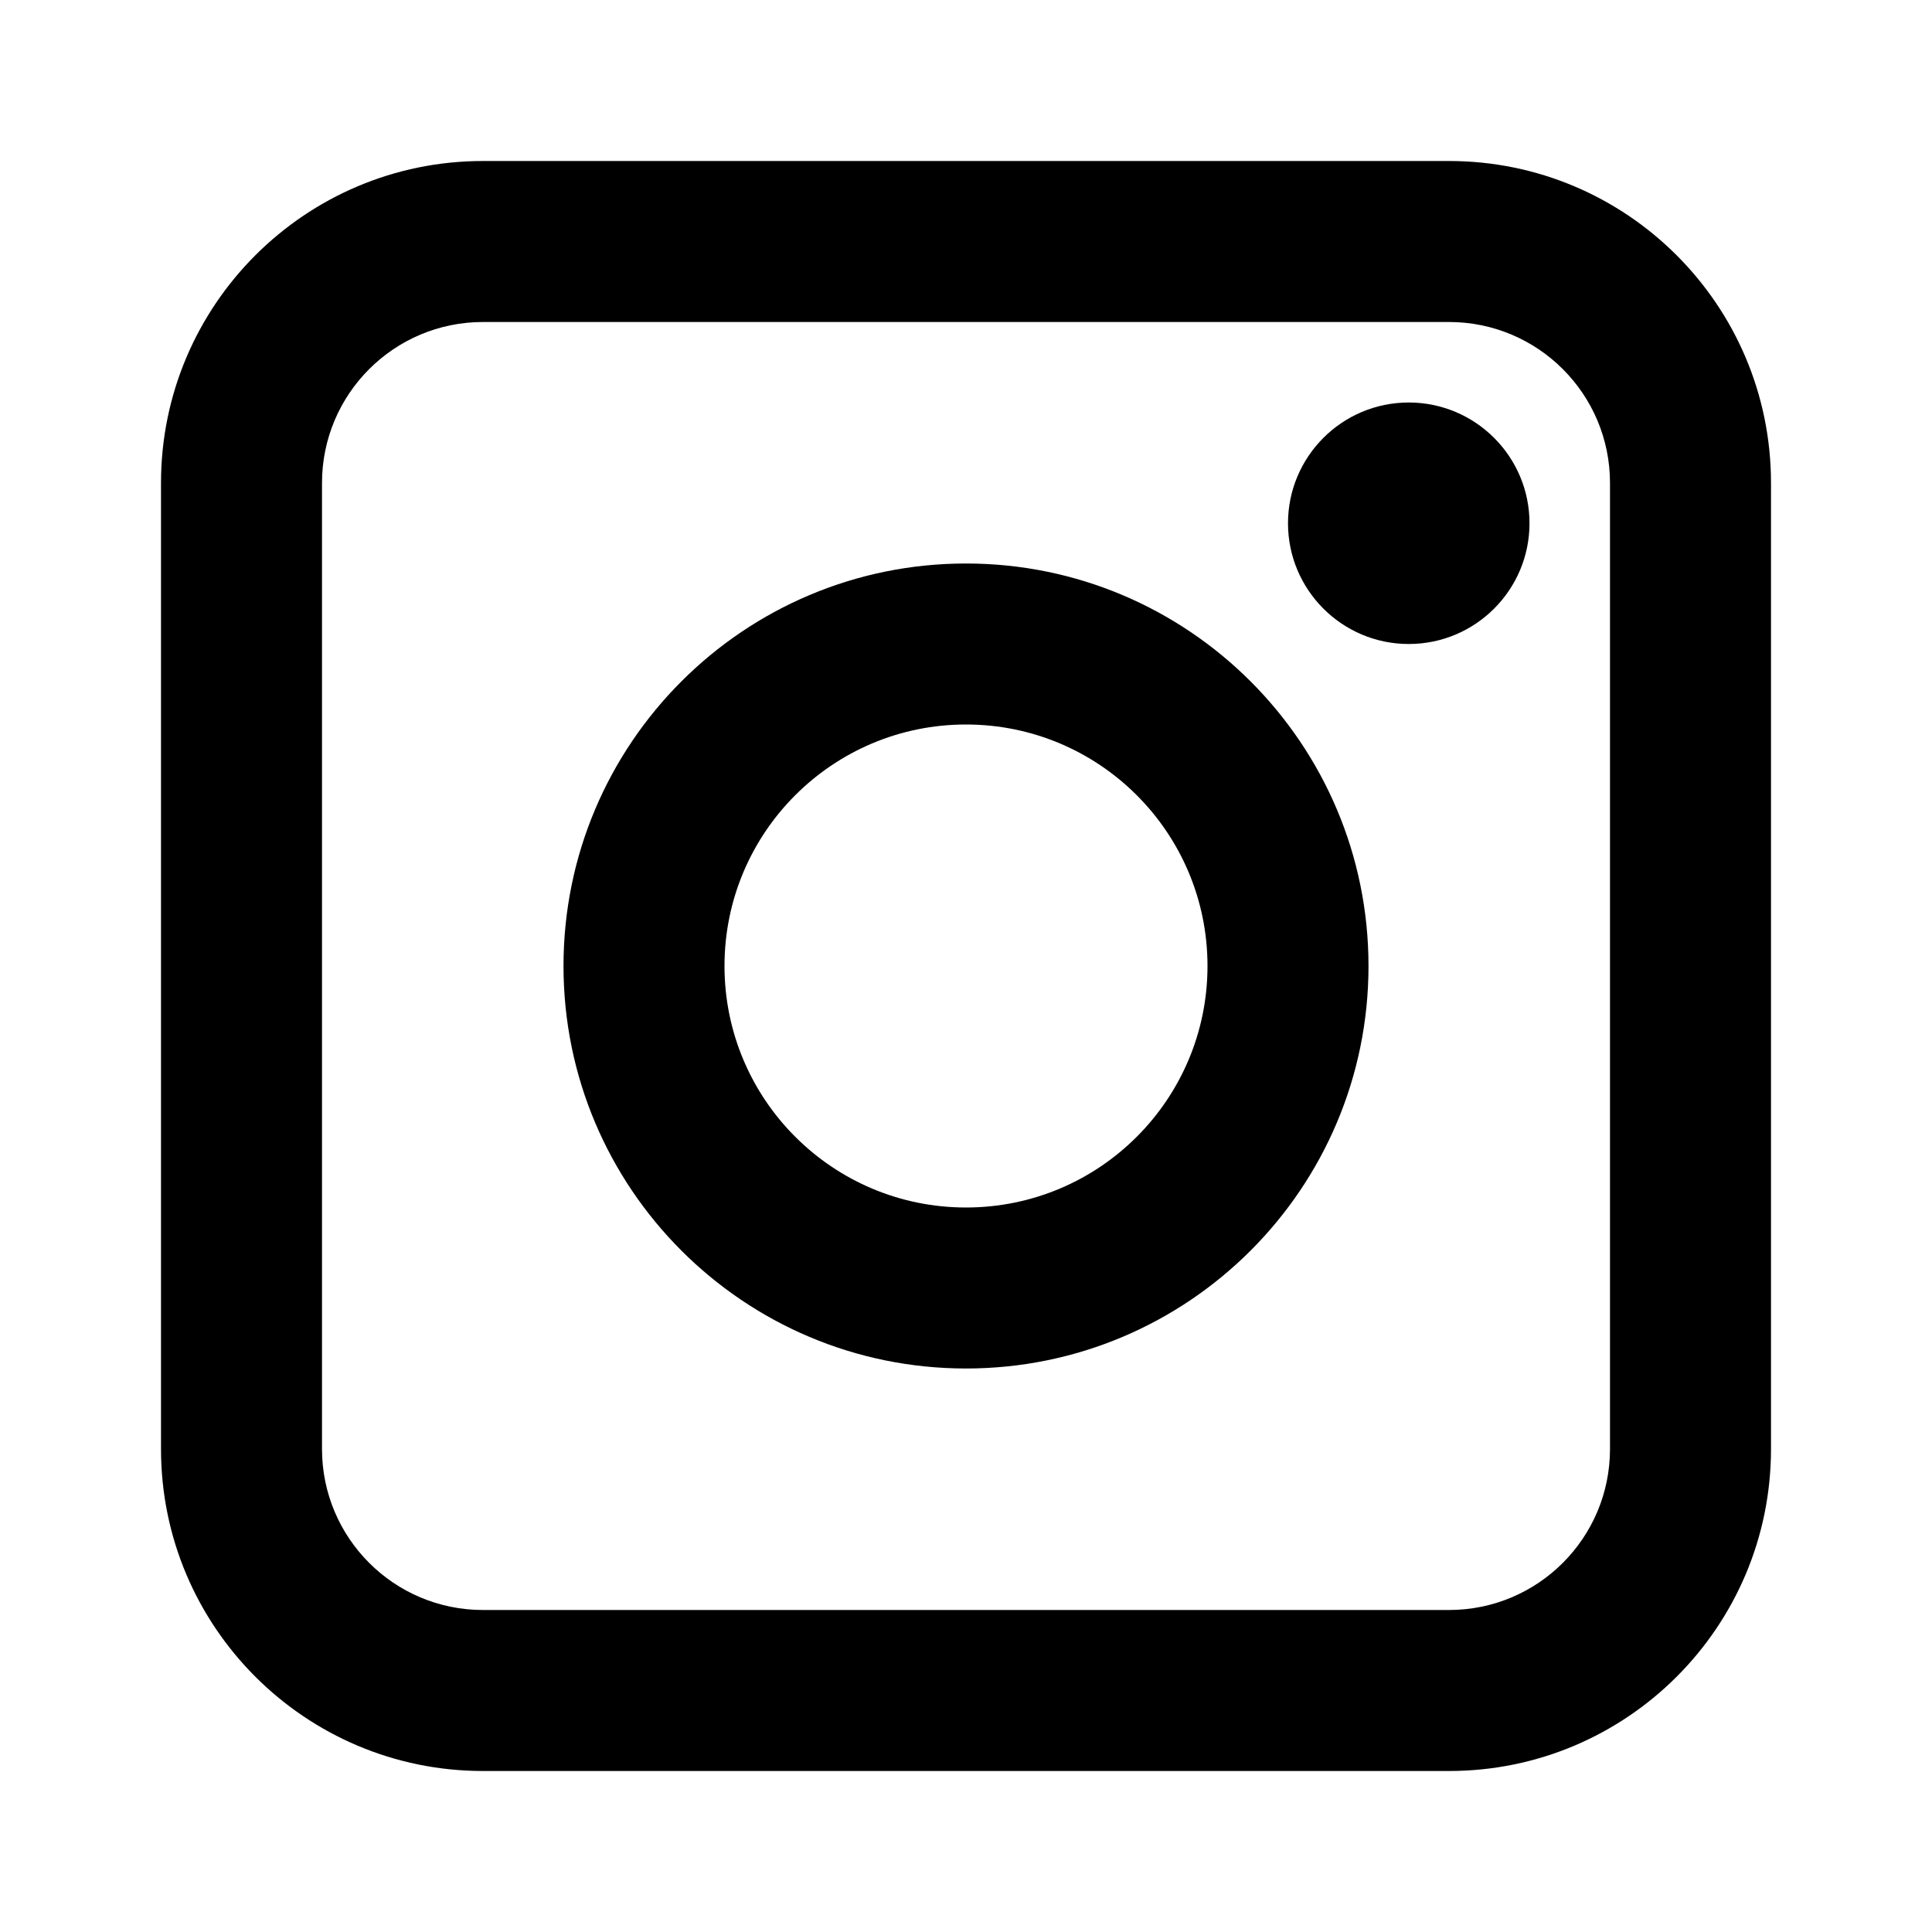
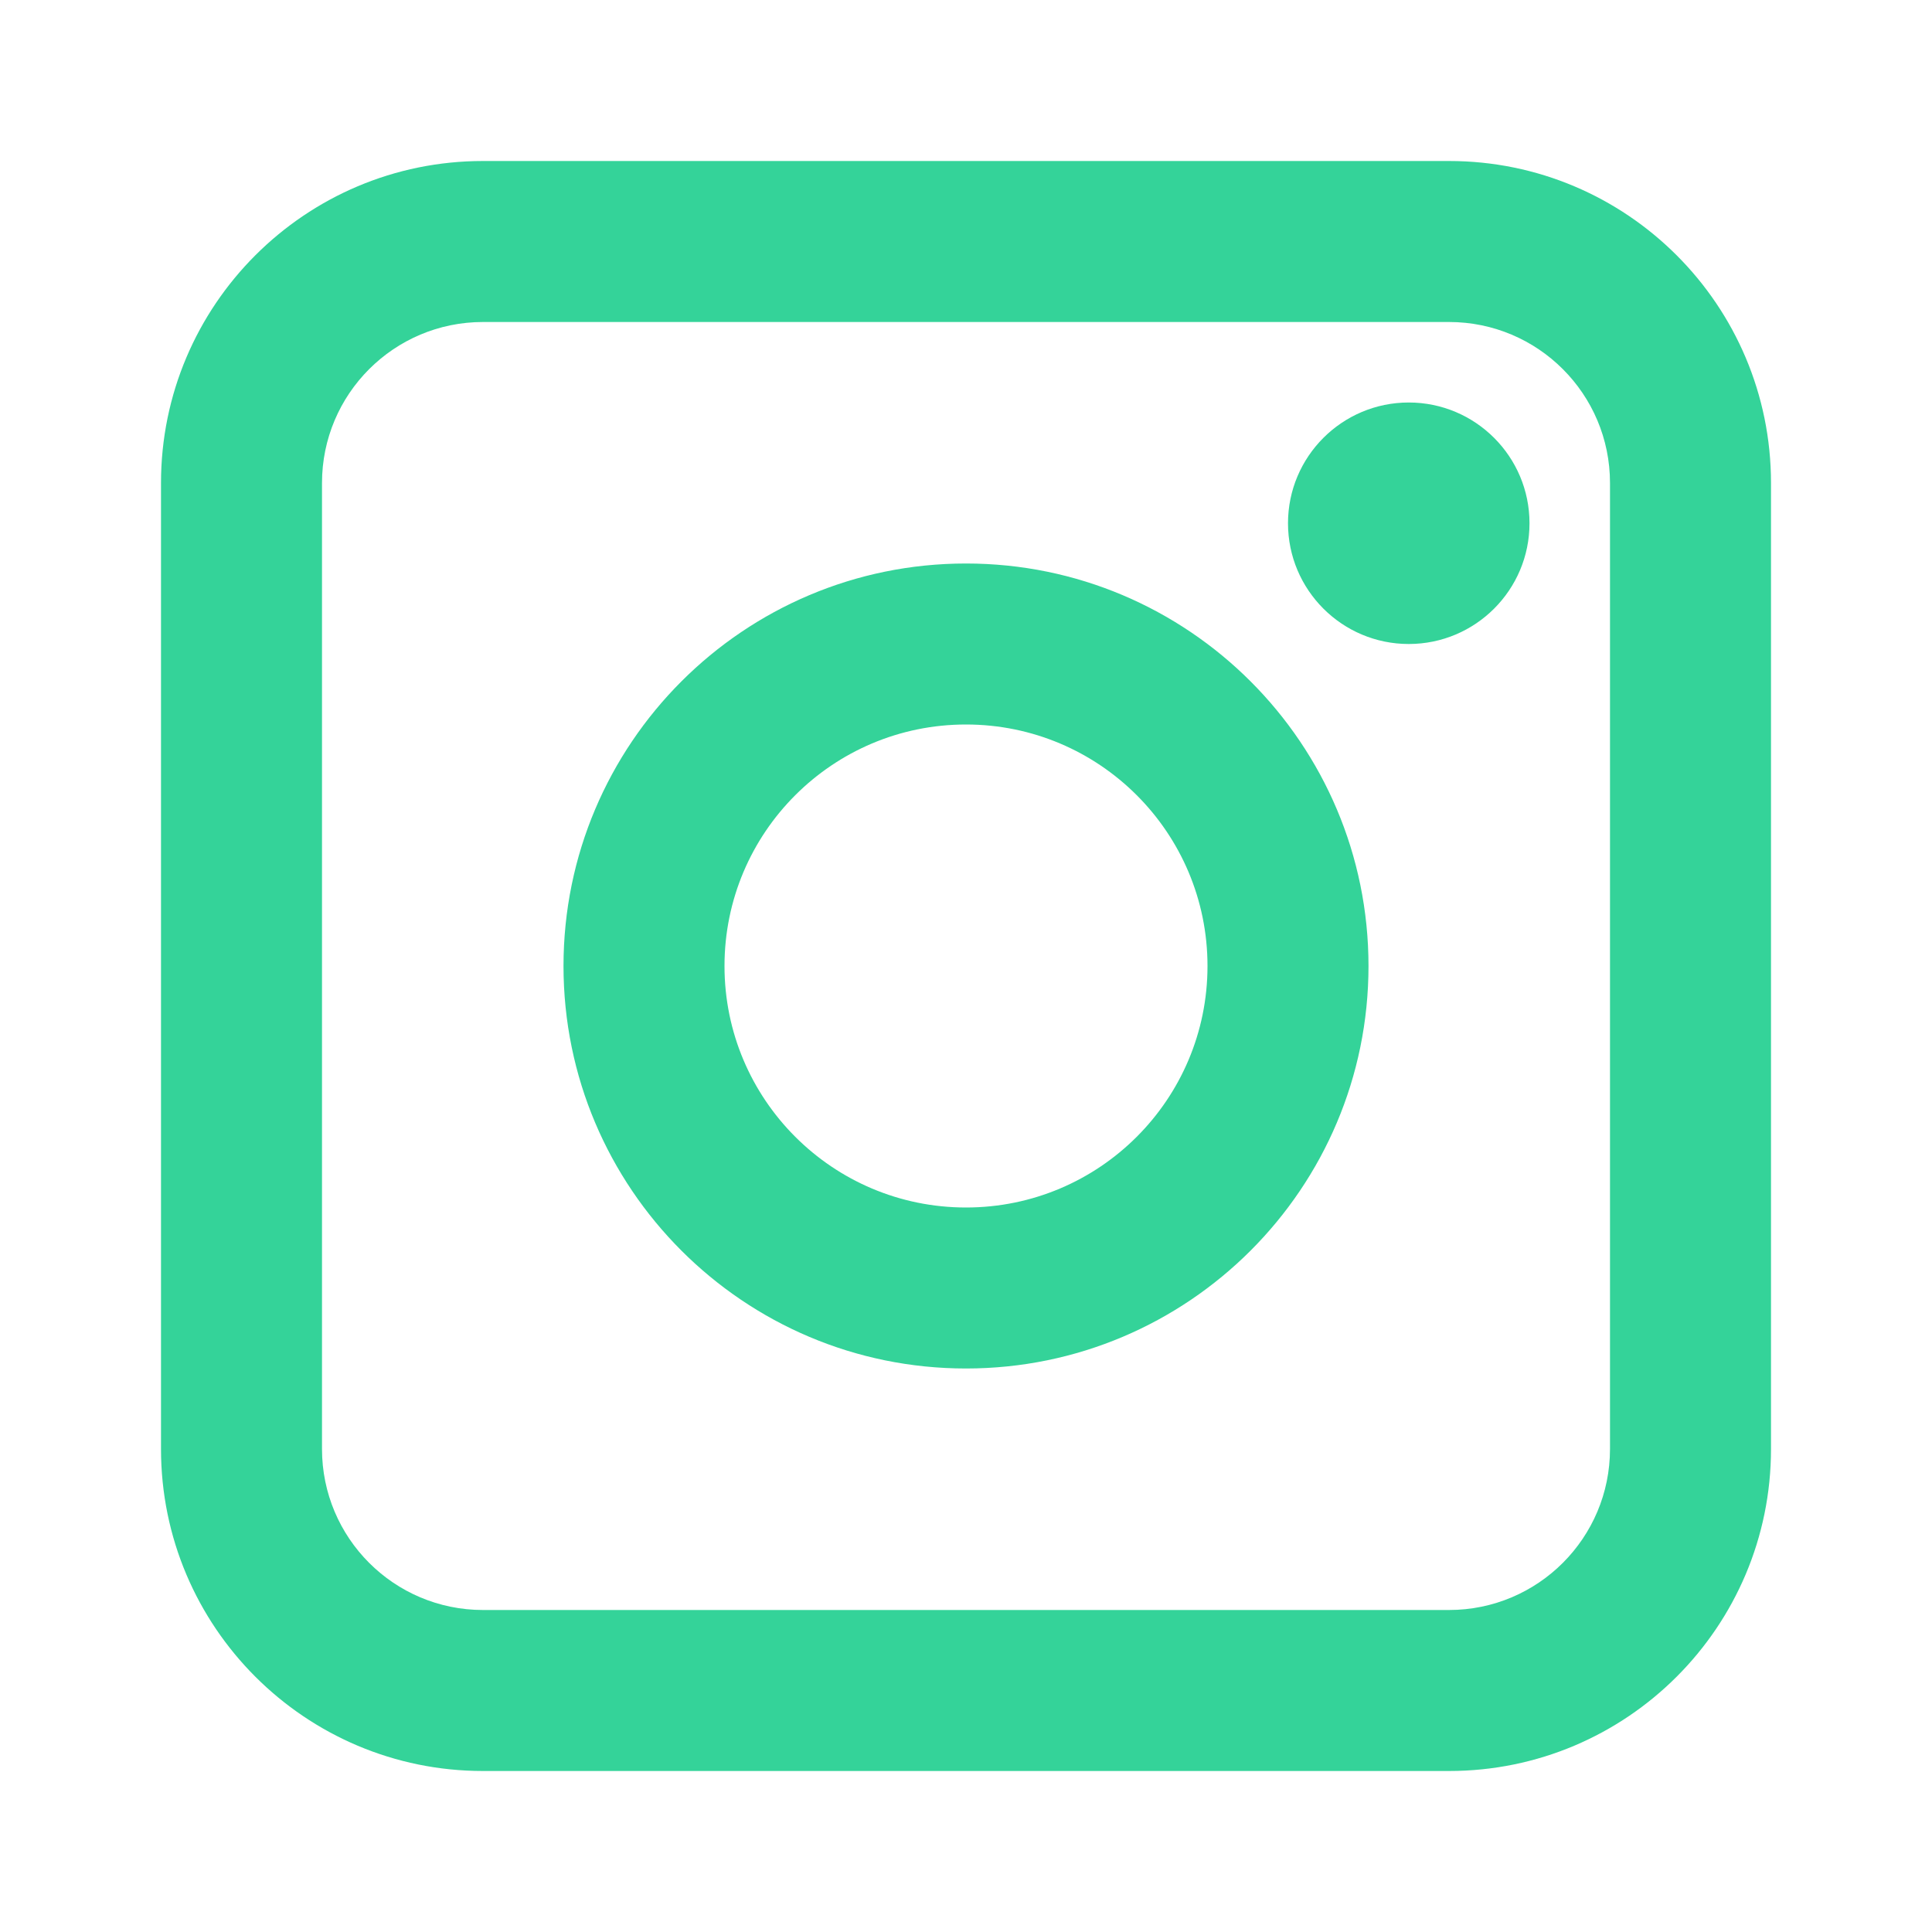
<svg xmlns="http://www.w3.org/2000/svg" viewBox="0 0 24 24" fill="none">
  <g id="SVGRepo_bgCarrier" stroke-width="0" />
  <g id="SVGRepo_tracerCarrier" stroke-linecap="round" stroke-linejoin="round" />
  <g id="SVGRepo_iconCarrier">
-     <path fill-rule="evenodd" clip-rule="evenodd" d="M2 6C2 3.791 3.791 2 6 2H18C20.209 2 22 3.791 22 6V18C22 20.209 20.209 22 18 22H6C3.791 22 2 20.209 2 18V6ZM6 4C4.895 4 4 4.895 4 6V18C4 19.105 4.895 20 6 20H18C19.105 20 20 19.105 20 18V6C20 4.895 19.105 4 18 4H6ZM12 9C10.343 9 9 10.343 9 12C9 13.657 10.343 15 12 15C13.657 15 15 13.657 15 12C15 10.343 13.657 9 12 9ZM7 12C7 9.239 9.239 7 12 7C14.761 7 17 9.239 17 12C17 14.761 14.761 17 12 17C9.239 17 7 14.761 7 12ZM17.5 8C18.328 8 19 7.328 19 6.5C19 5.672 18.328 5 17.5 5C16.672 5 16 5.672 16 6.5C16 7.328 16.672 8 17.5 8Z" fill="#000000" />
+     <path fill-rule="evenodd" clip-rule="evenodd" d="M2 6C2 3.791 3.791 2 6 2H18C20.209 2 22 3.791 22 6V18C22 20.209 20.209 22 18 22H6C3.791 22 2 20.209 2 18V6ZM6 4C4.895 4 4 4.895 4 6V18C4 19.105 4.895 20 6 20H18C19.105 20 20 19.105 20 18V6C20 4.895 19.105 4 18 4H6ZM12 9C10.343 9 9 10.343 9 12C9 13.657 10.343 15 12 15C13.657 15 15 13.657 15 12C15 10.343 13.657 9 12 9ZM7 12C7 9.239 9.239 7 12 7C14.761 7 17 9.239 17 12C17 14.761 14.761 17 12 17C9.239 17 7 14.761 7 12ZM17.5 8C18.328 8 19 7.328 19 6.5C19 5.672 18.328 5 17.5 5C16.672 5 16 5.672 16 6.5C16 7.328 16.672 8 17.5 8Z" fill="#34D399" />
  </g>
</svg>
